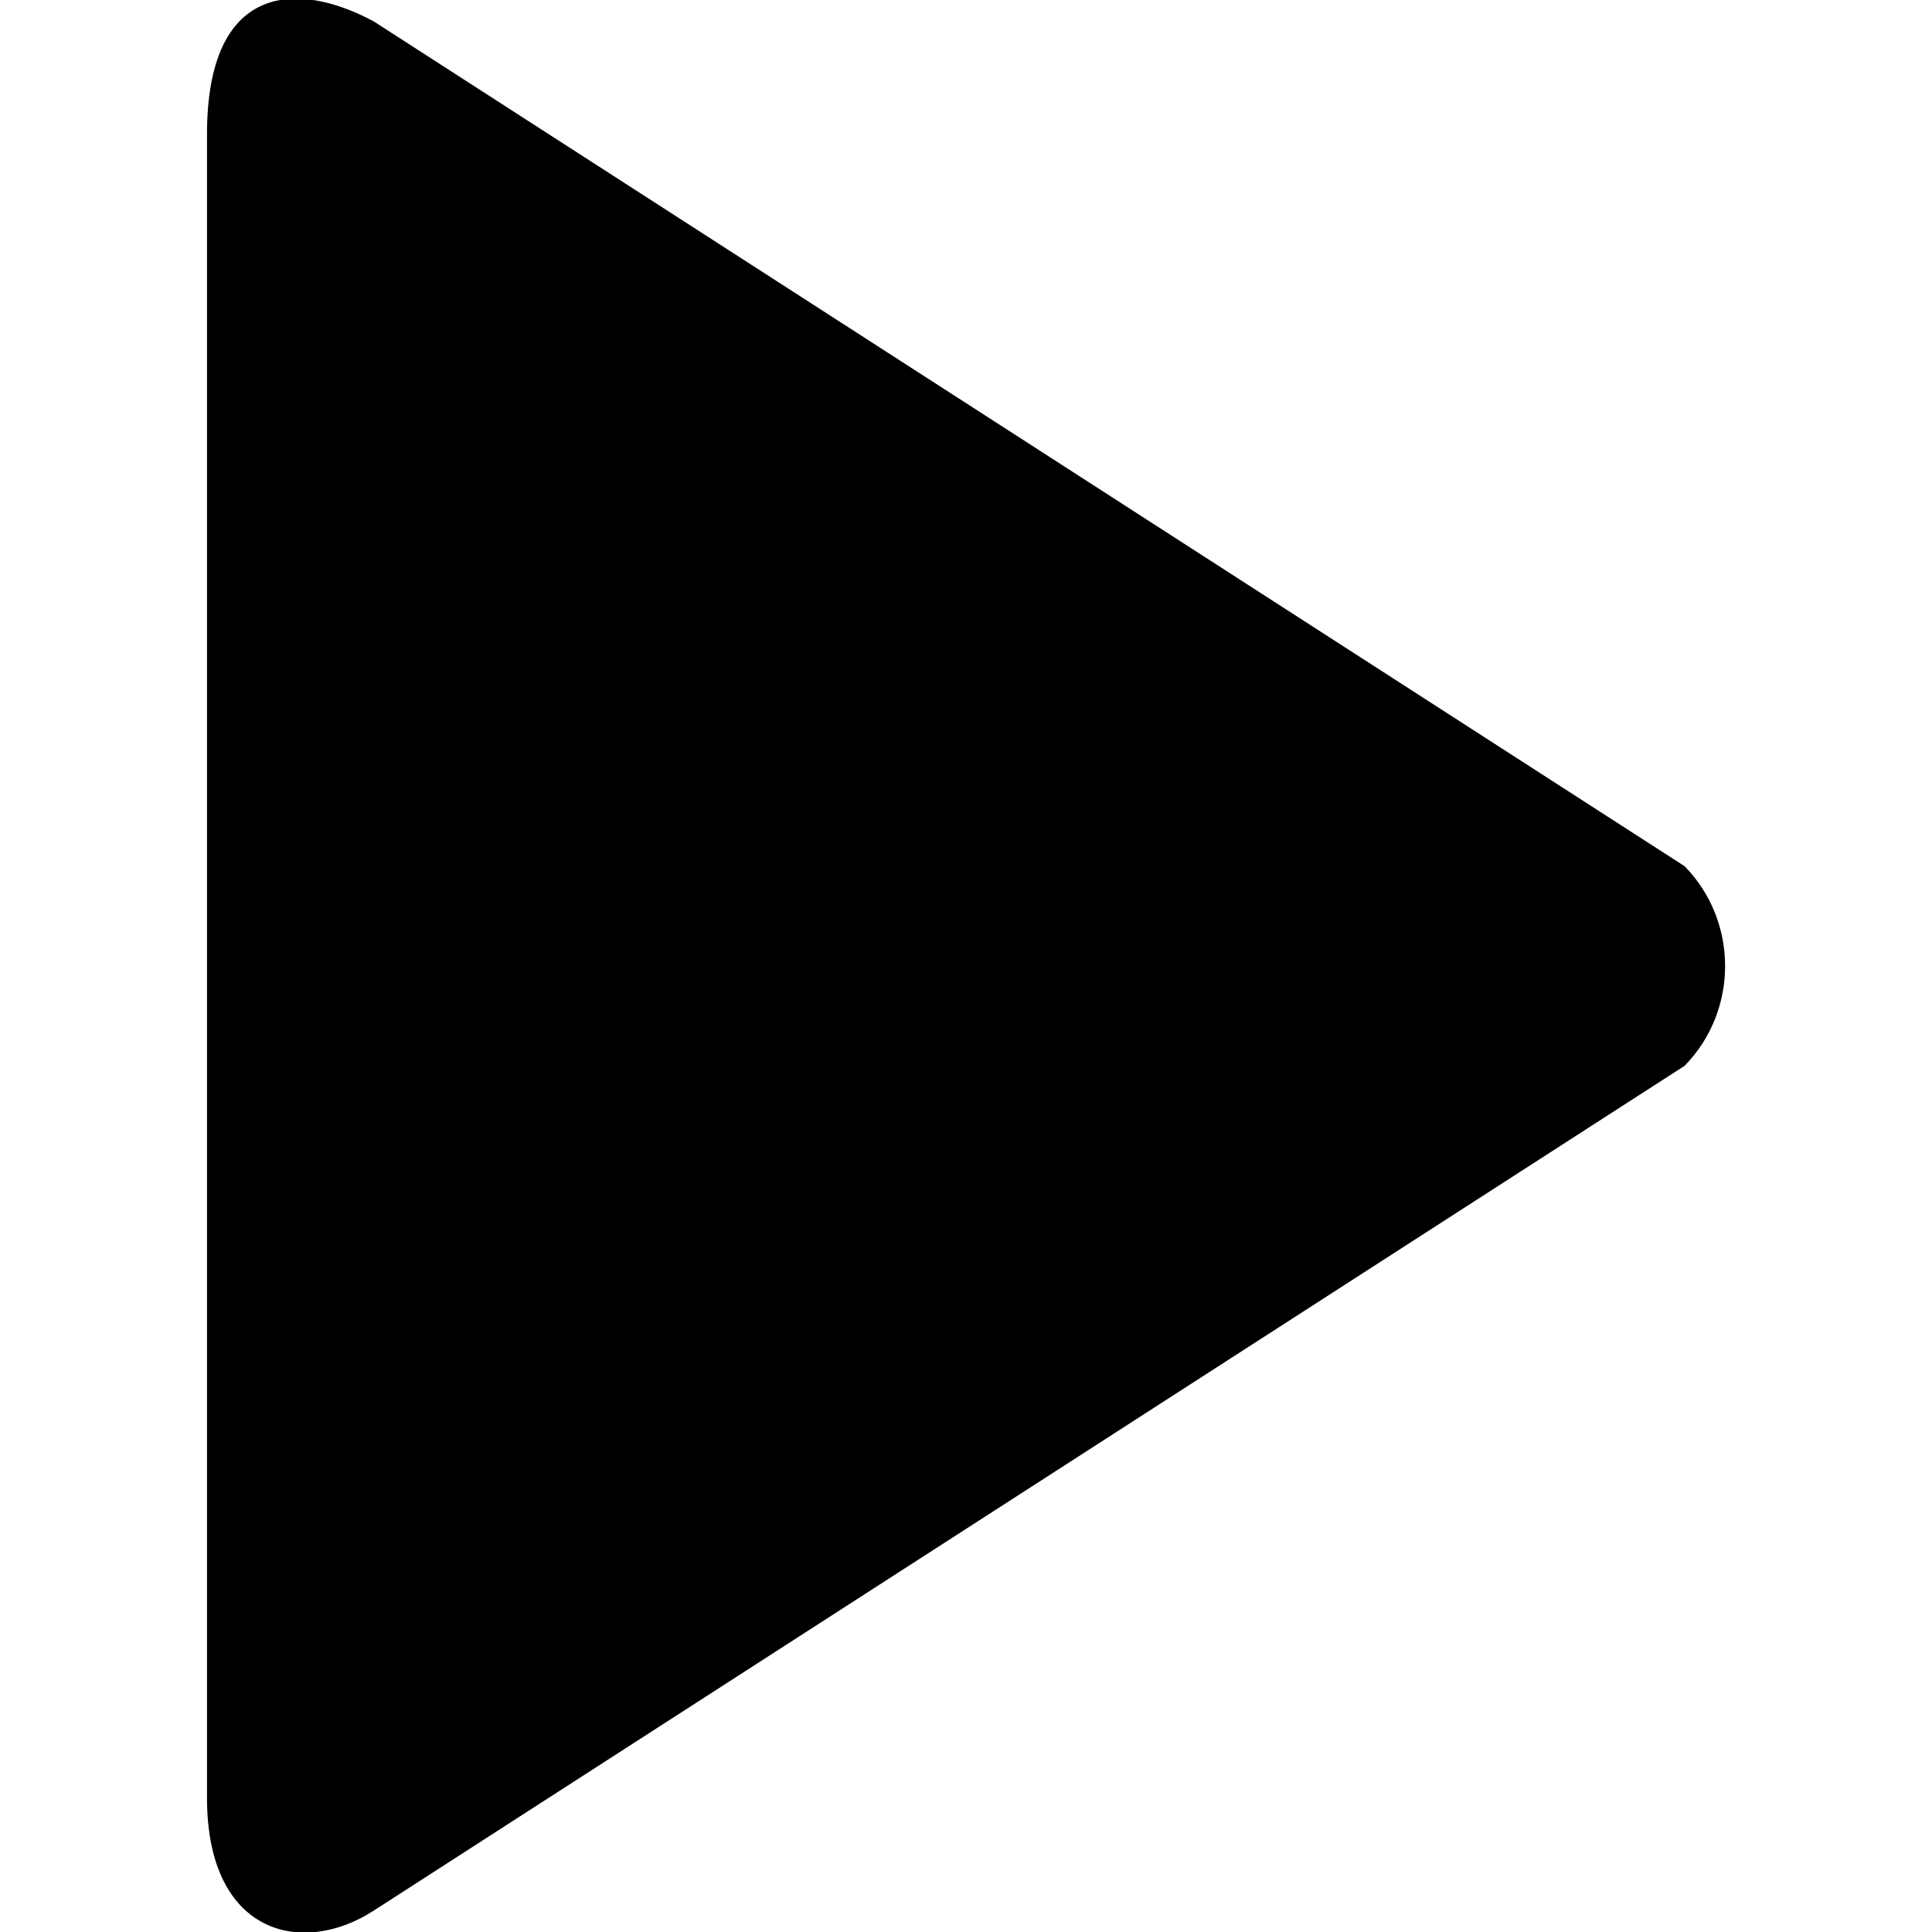
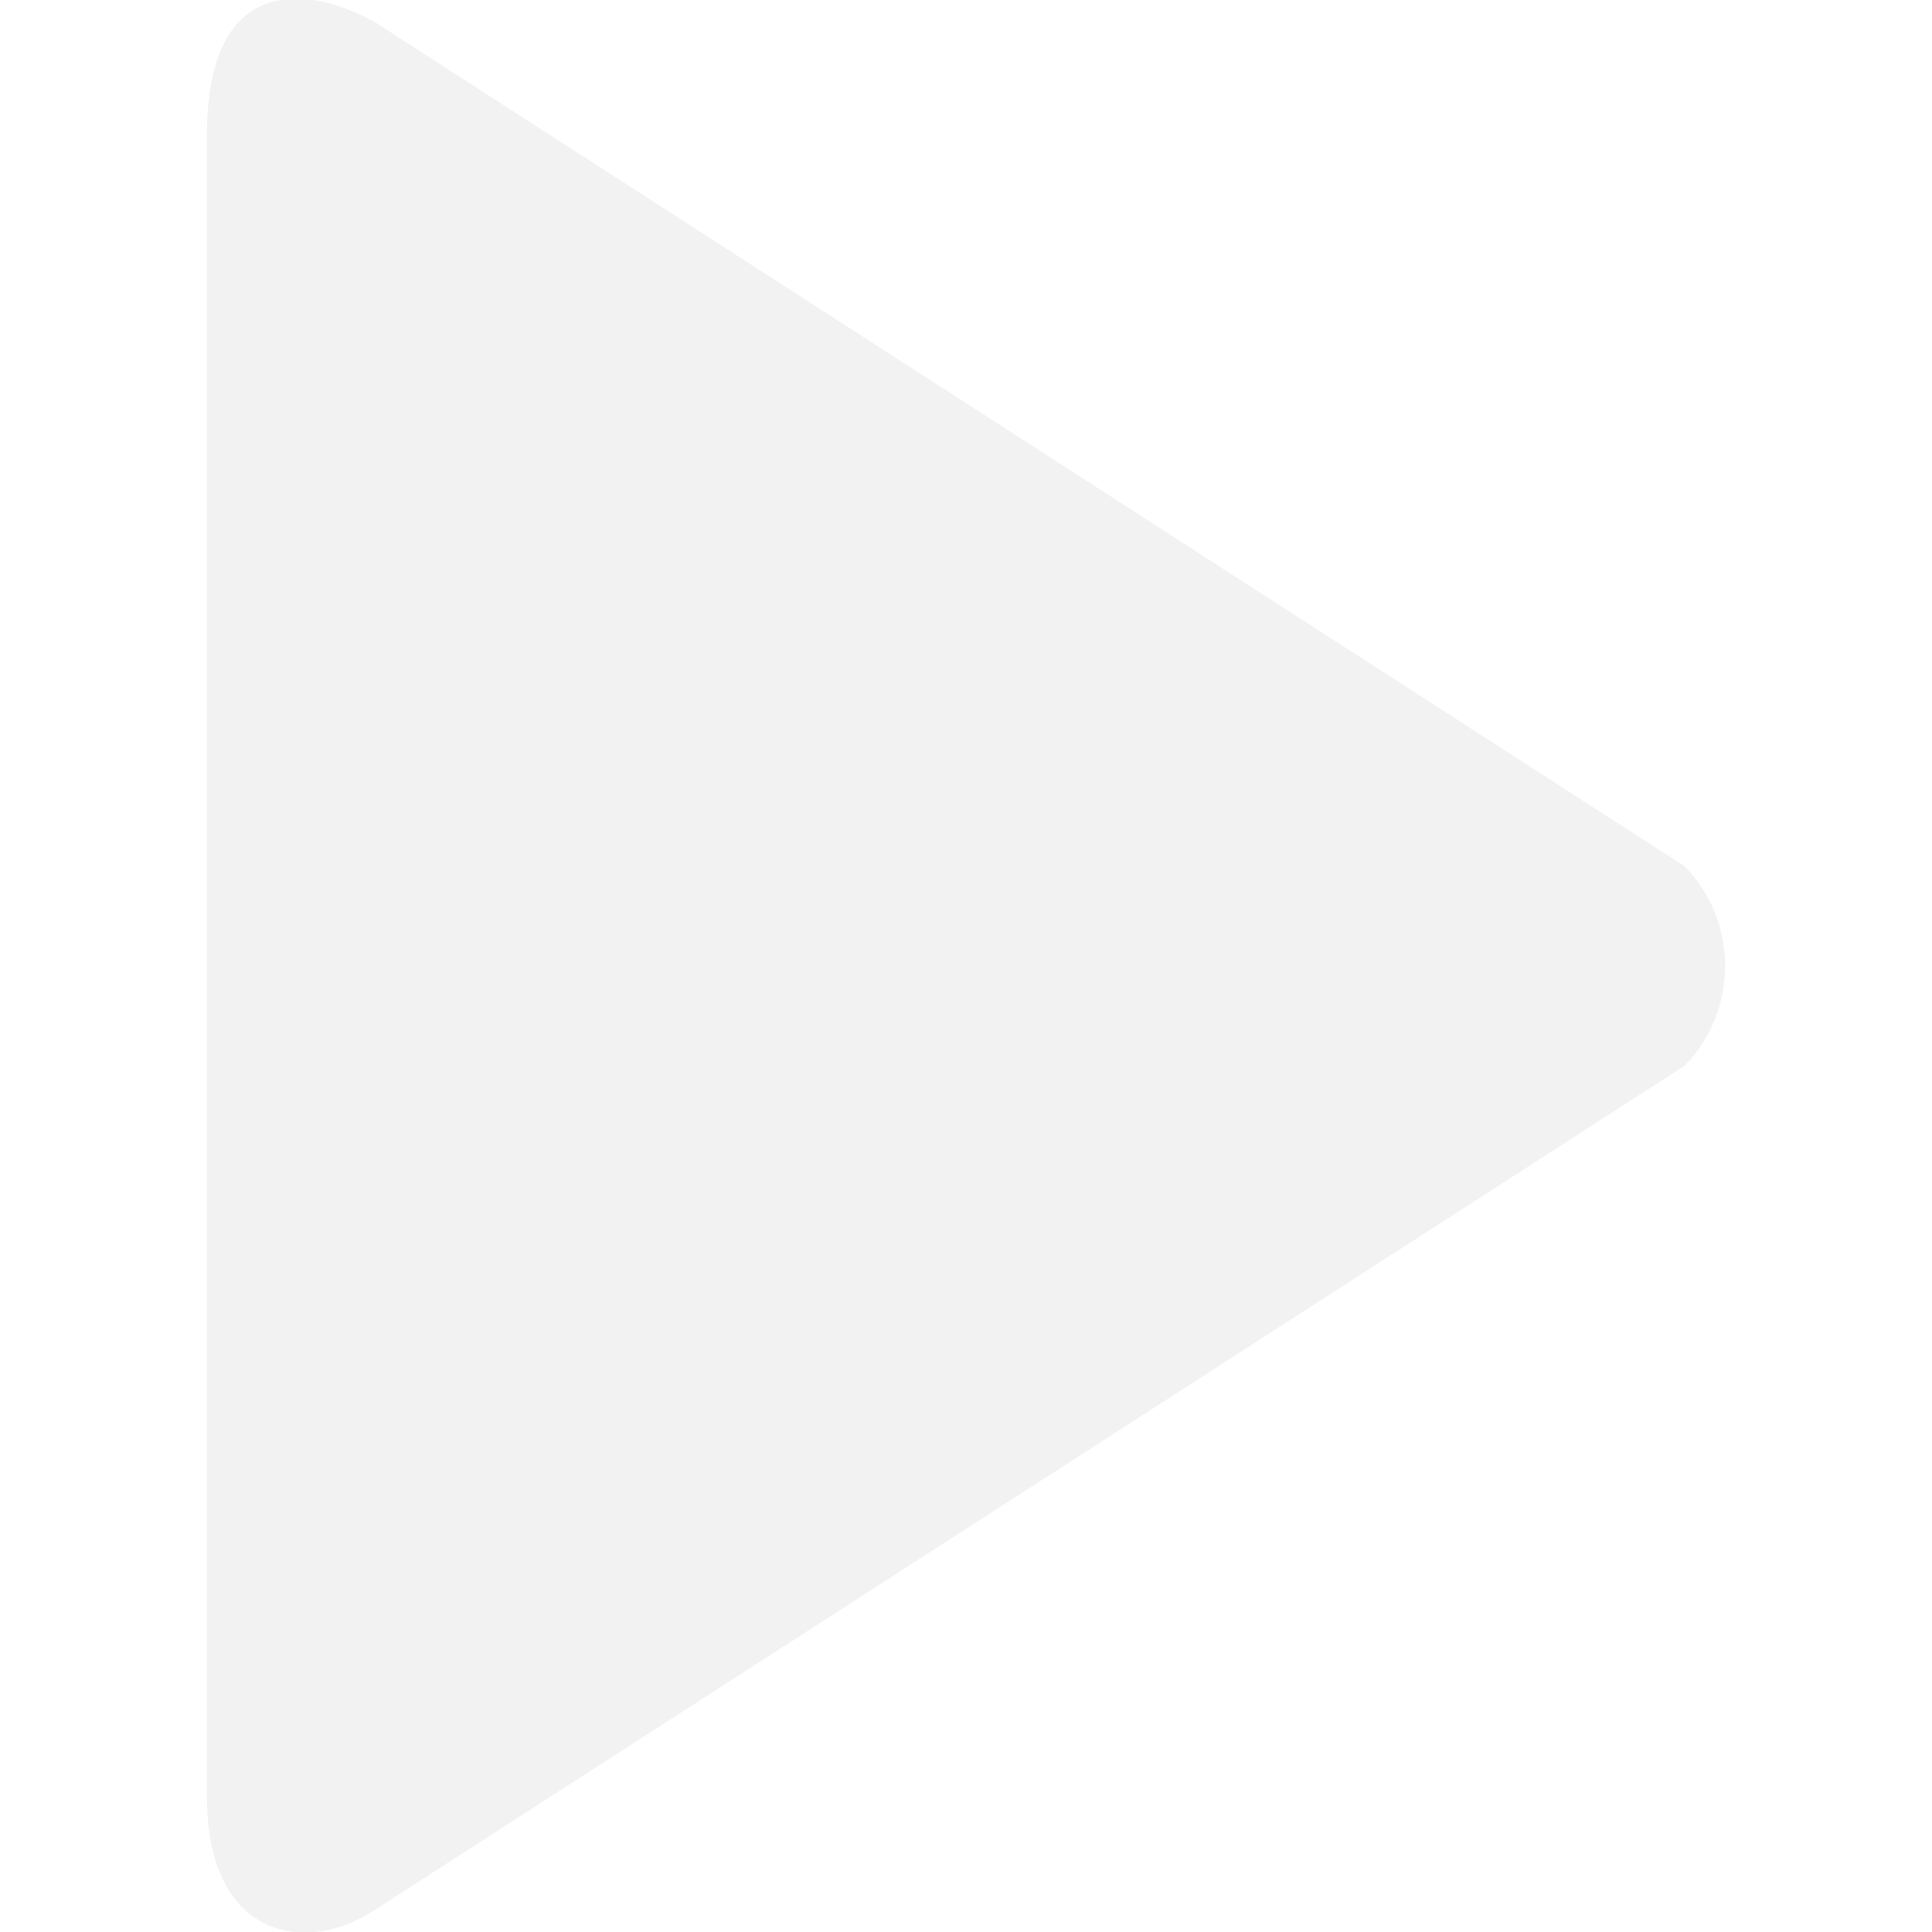
<svg xmlns="http://www.w3.org/2000/svg" width="800px" height="800px" viewBox="-3 0 28 28" version="1.1">
  <defs>

</defs>
  <g id="Page-1" stroke="none" stroke-width="1" fill="none" fill-rule="evenodd">
-     <g id="Icon-Set-Filled" transform="translate(-419, -571)" fill="#000000">
+     <g id="Icon-Set-Filled" transform="translate(-419, -571)" fill="#f2f2f2">
      <path d="M440.415,583.554 L421.418,571.311 C420.291,570.704 419,570.767 419,572.946 L419,597.054 C419,599.046 420.385,599.36 421.418,598.689 L440.415,586.446 C441.197,585.647 441.197,584.353 440.415,583.554" id="play">

</path>
    </g>
  </g>
</svg>
